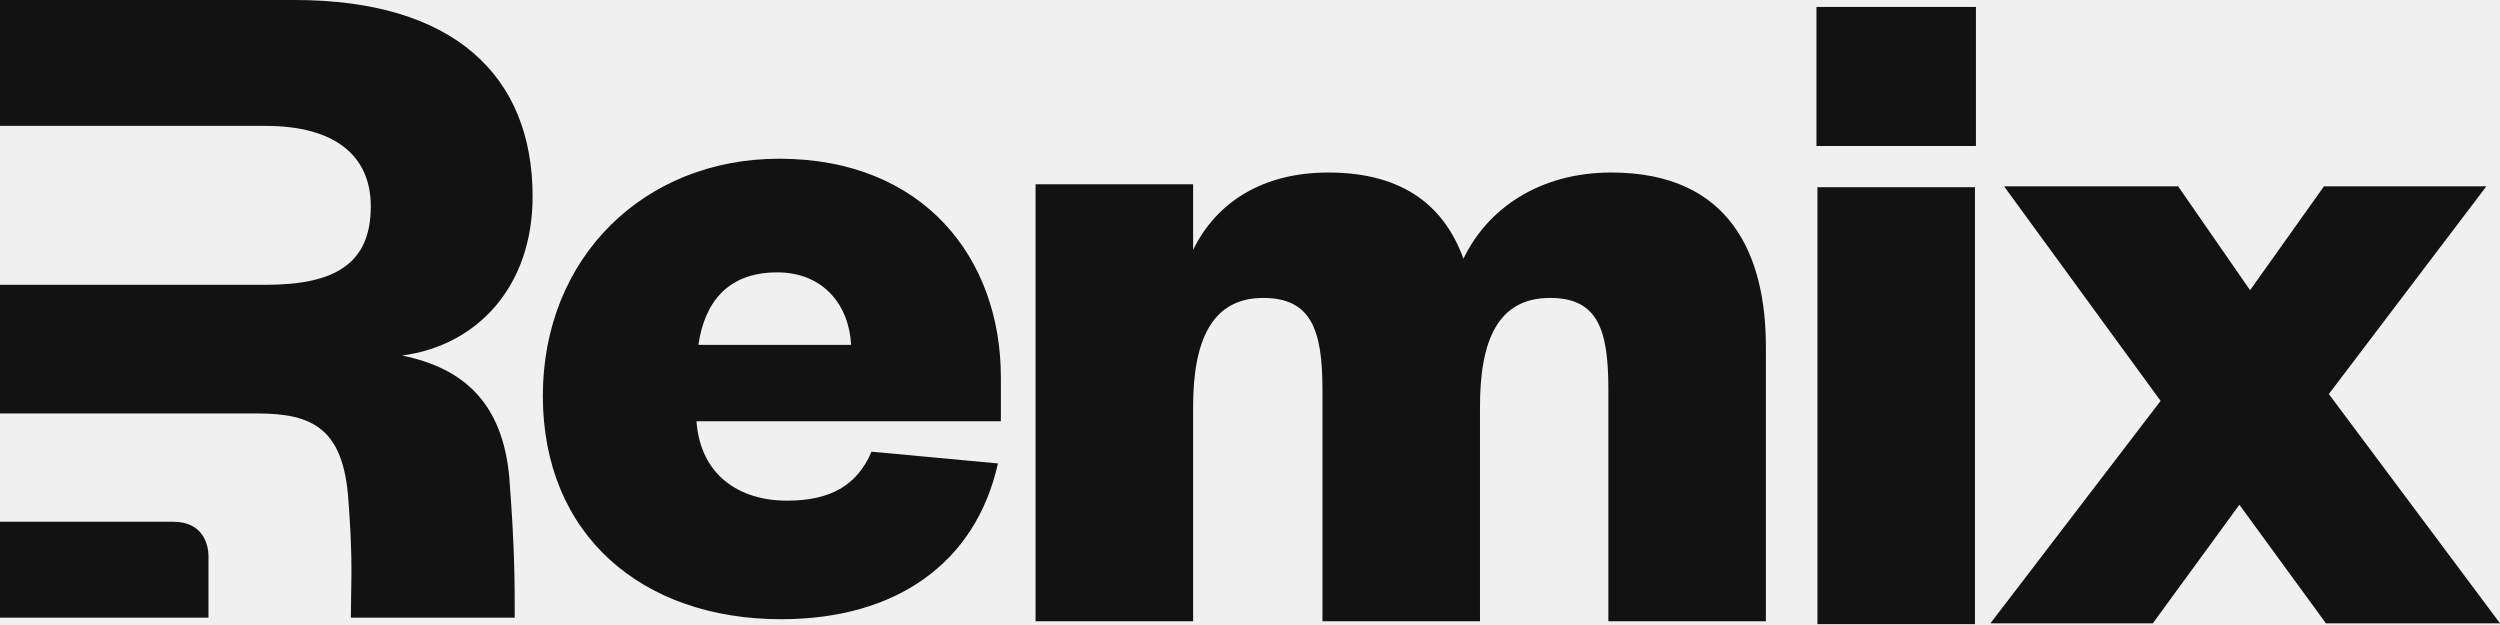
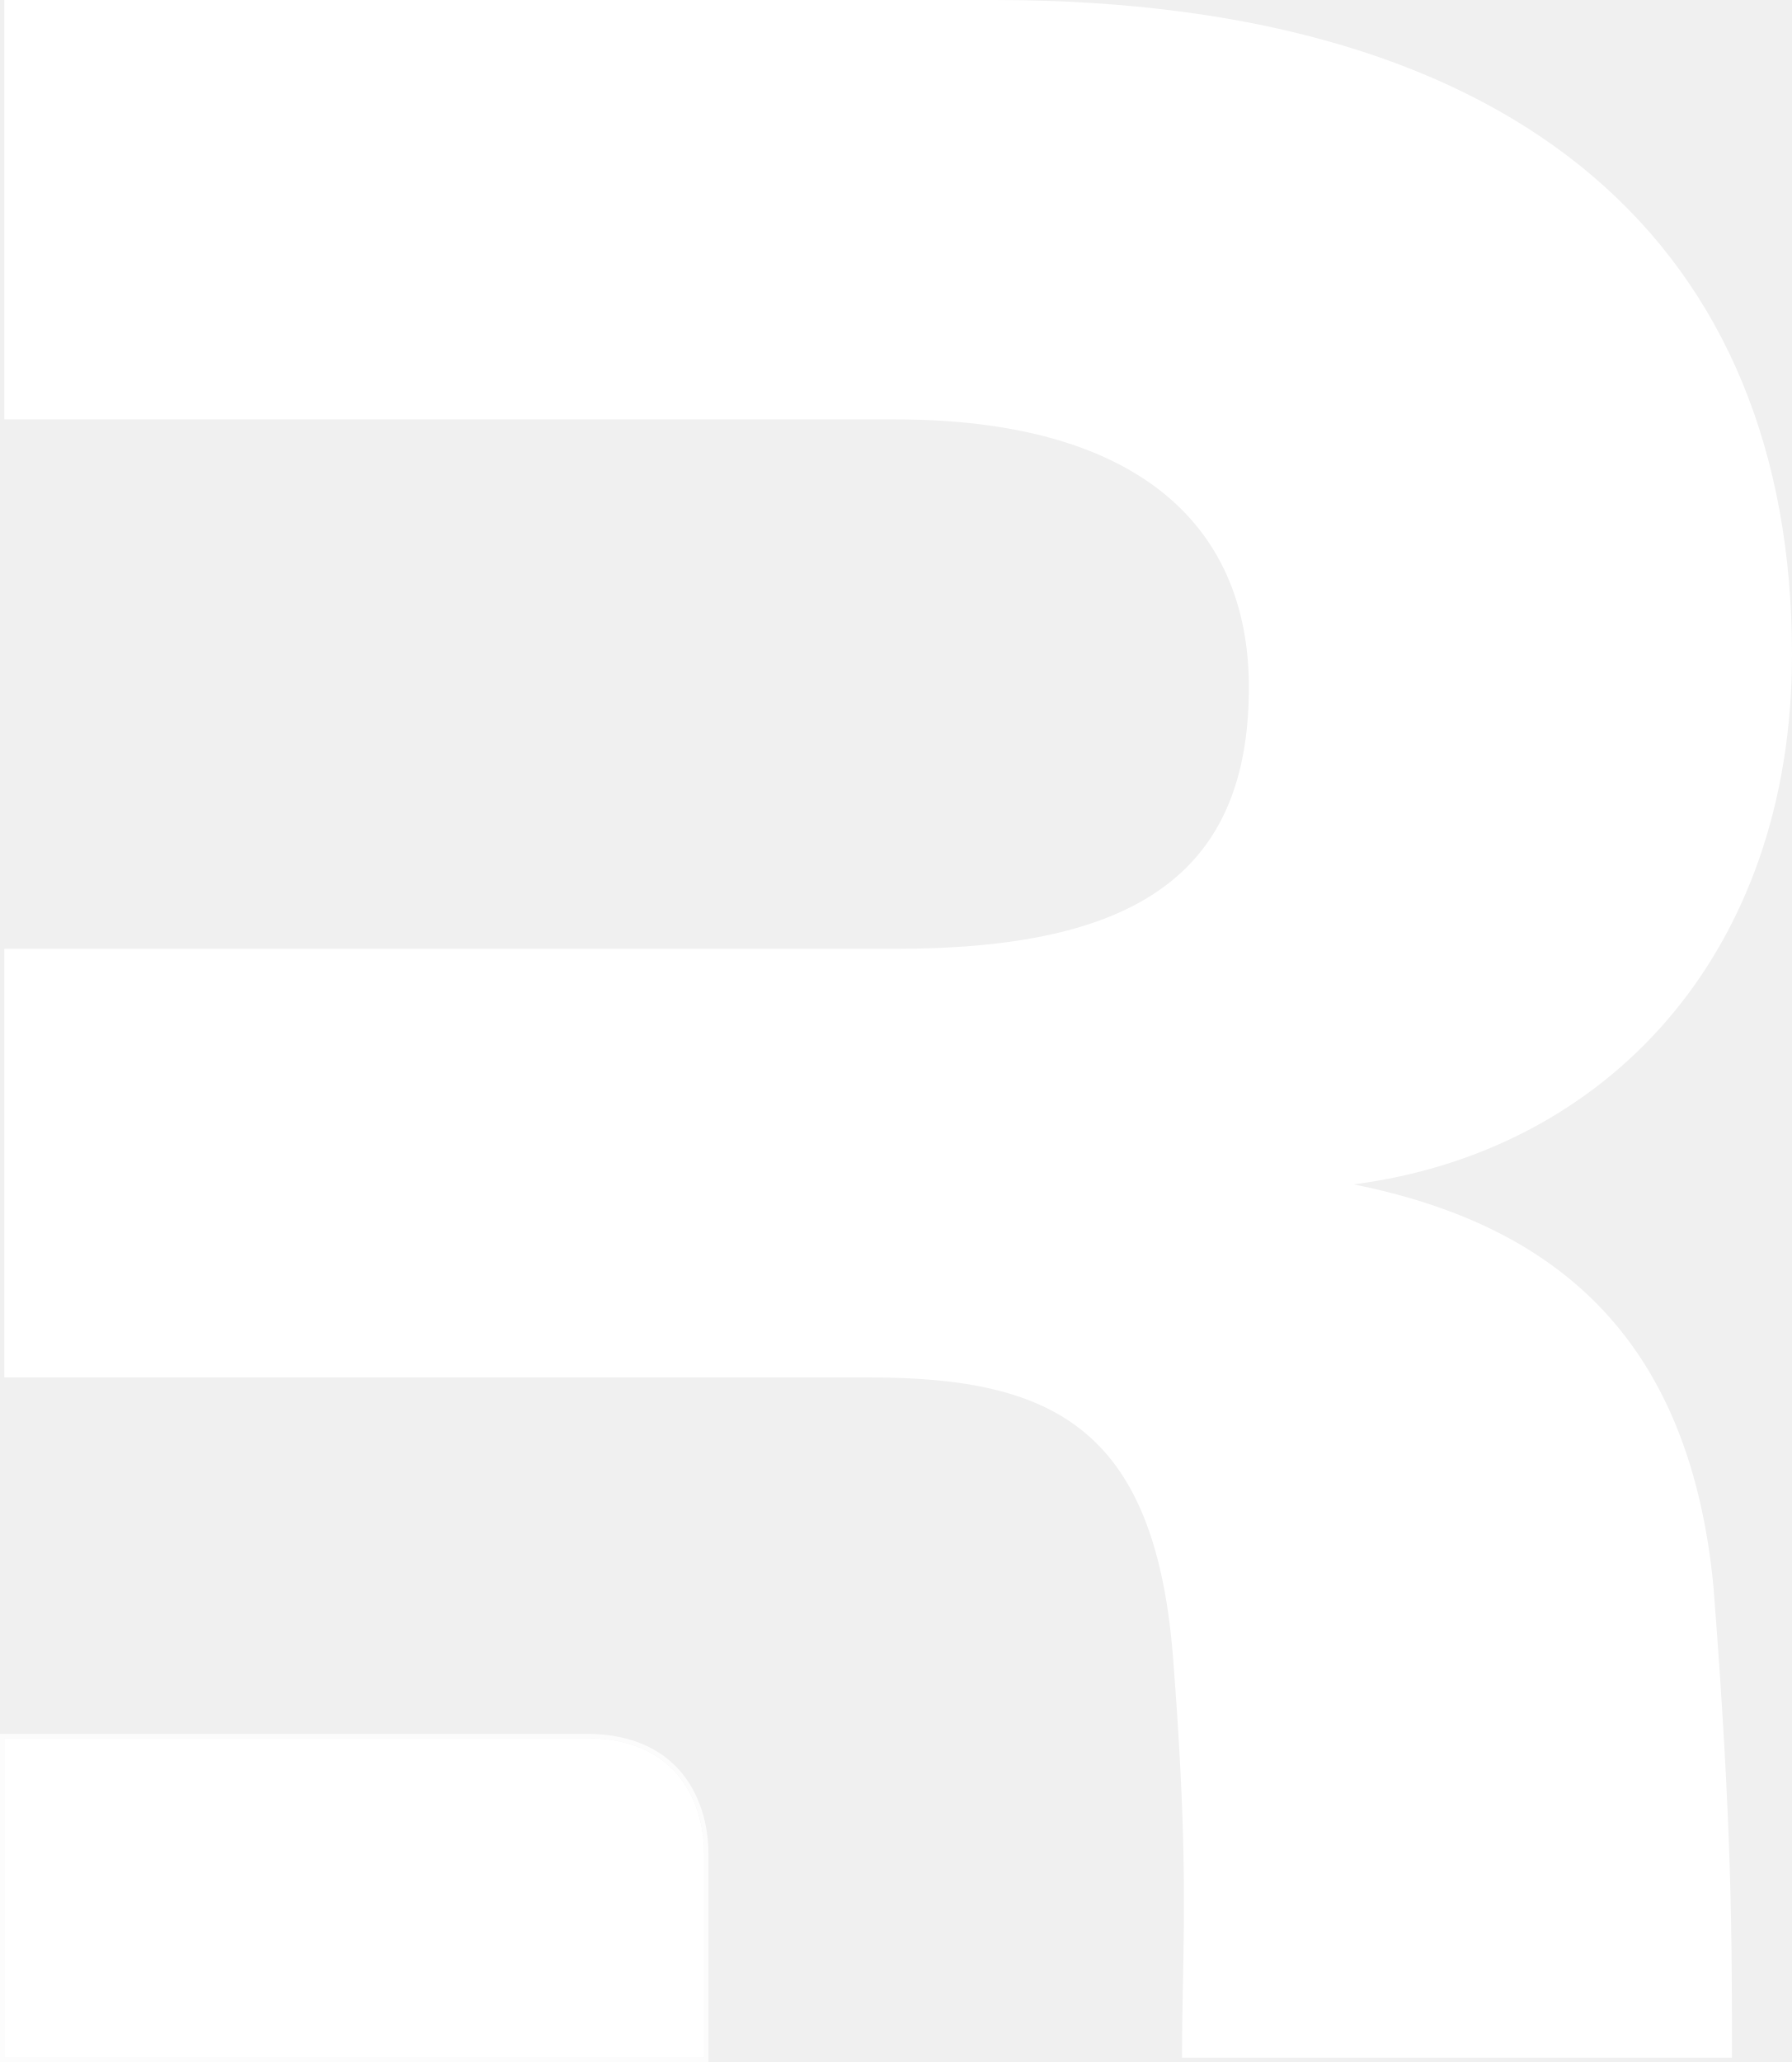
- <svg xmlns="http://www.w3.org/2000/svg" fill="none" viewBox="0 0 745 186" key="0dsbjwk">
-   <g fill="#121212" clip-path="url(#a)" key="92oin87">
-     <path fill-rule="evenodd" d="M151.744 141.947c1.643 21.267 1.643 31.236 1.643 42.118h-48.829c0-2.371.042-4.539.084-6.738.132-6.835.27-13.962-.829-28.356-1.452-21.072-10.457-25.755-27.015-25.755H0v-38.34h79.122c20.915 0 31.372-6.412 31.372-23.387 0-14.926-10.457-23.972-31.372-23.972H0V0h87.836c47.35 0 70.88 22.536 70.88 58.535 0 26.926-16.558 44.486-38.926 47.413 18.882 3.805 29.92 14.634 31.954 35.999" clip-rule="evenodd" key="qazvuhf" />
-     <path d="M0 184.065v-28.582h51.63c8.624 0 10.496 6.446 10.496 10.289v18.293zM740.943 55.524h-48.395l-22.025 30.95-21.444-30.95h-51.873l46.656 63.943-50.714 66.278h48.396l25.792-35.329 25.791 35.329H745l-51.004-68.322zM436.111 77.105c-5.507-15.183-17.388-25.694-40.282-25.694-19.416 0-33.326 8.76-40.281 23.066V54.915h-46.946v130.22h46.946v-63.942c0-19.562 5.506-32.409 20.865-32.409 14.2 0 17.678 9.343 17.678 27.154v69.197h46.946v-63.942c0-19.562 5.216-32.409 20.865-32.409 14.2 0 17.388 9.343 17.388 27.154v69.197h46.946v-81.752c0-27.154-10.432-51.972-46.077-51.972-21.734 0-37.093 11.095-44.048 25.694M259.716 134.598c-4.347 10.219-12.461 14.599-25.212 14.599-14.2 0-25.792-7.591-26.951-23.65h90.705v-13.139c0-35.328-22.893-65.11-66.073-65.11-40.281 0-70.419 29.49-70.419 70.658 0 41.46 29.559 66.57 70.999 66.57 34.196 0 57.959-16.643 64.624-46.424zm-51.583-31.825c1.738-12.263 8.404-21.606 23.473-21.606 13.91 0 21.444 9.927 22.024 21.606zM541.592 55.78V186h46.946V55.78zm-.29-12.263h47.526V2.057h-47.526z" key="ch8as3k" />
-   </g>
-   <defs key="npw80ro">
-     <clipPath id="a" key="4lylcpg">
-       <path fill="#fff" d="M0 0h745v186H0z" key="nckgx3d" />
-     </clipPath>
-   </defs>
+ <svg xmlns="http://www.w3.org/2000/svg" fill="none" viewBox="0 0 412 474" key="10mxxht">
+   <path fill="#fff" fill-rule="evenodd" d="M393.946 364.768c4.255 54.65 4.255 80.268 4.255 108.232H271.756c0-6.091.109-11.663.219-17.313.342-17.564.699-35.88-2.147-72.868-3.761-54.152-27.08-66.185-69.957-66.185H1v-98.525h204.889c54.16 0 81.241-16.476 81.241-60.098 0-38.357-27.081-61.601-81.241-61.601H1V0h227.456C351.069 0 412 57.912 412 150.42c0 69.193-42.877 114.319-100.799 121.84 48.895 9.777 77.48 37.605 82.745 92.508" clip-rule="evenodd" key="n4s6g6n" />
+   <path fill="#fff" d="M1 473v-73.447h133.697c22.332 0 27.181 16.563 27.181 26.441V473z" key="yvctnlq" />
+   <path stroke="#fff" stroke-opacity=".8" d="M1 399.053H.5V473.5h161.878v-47.506c0-5.006-1.226-11.734-5.315-17.224-4.108-5.515-11.059-9.717-22.366-9.717z" key="dazxz5i" />
</svg>
